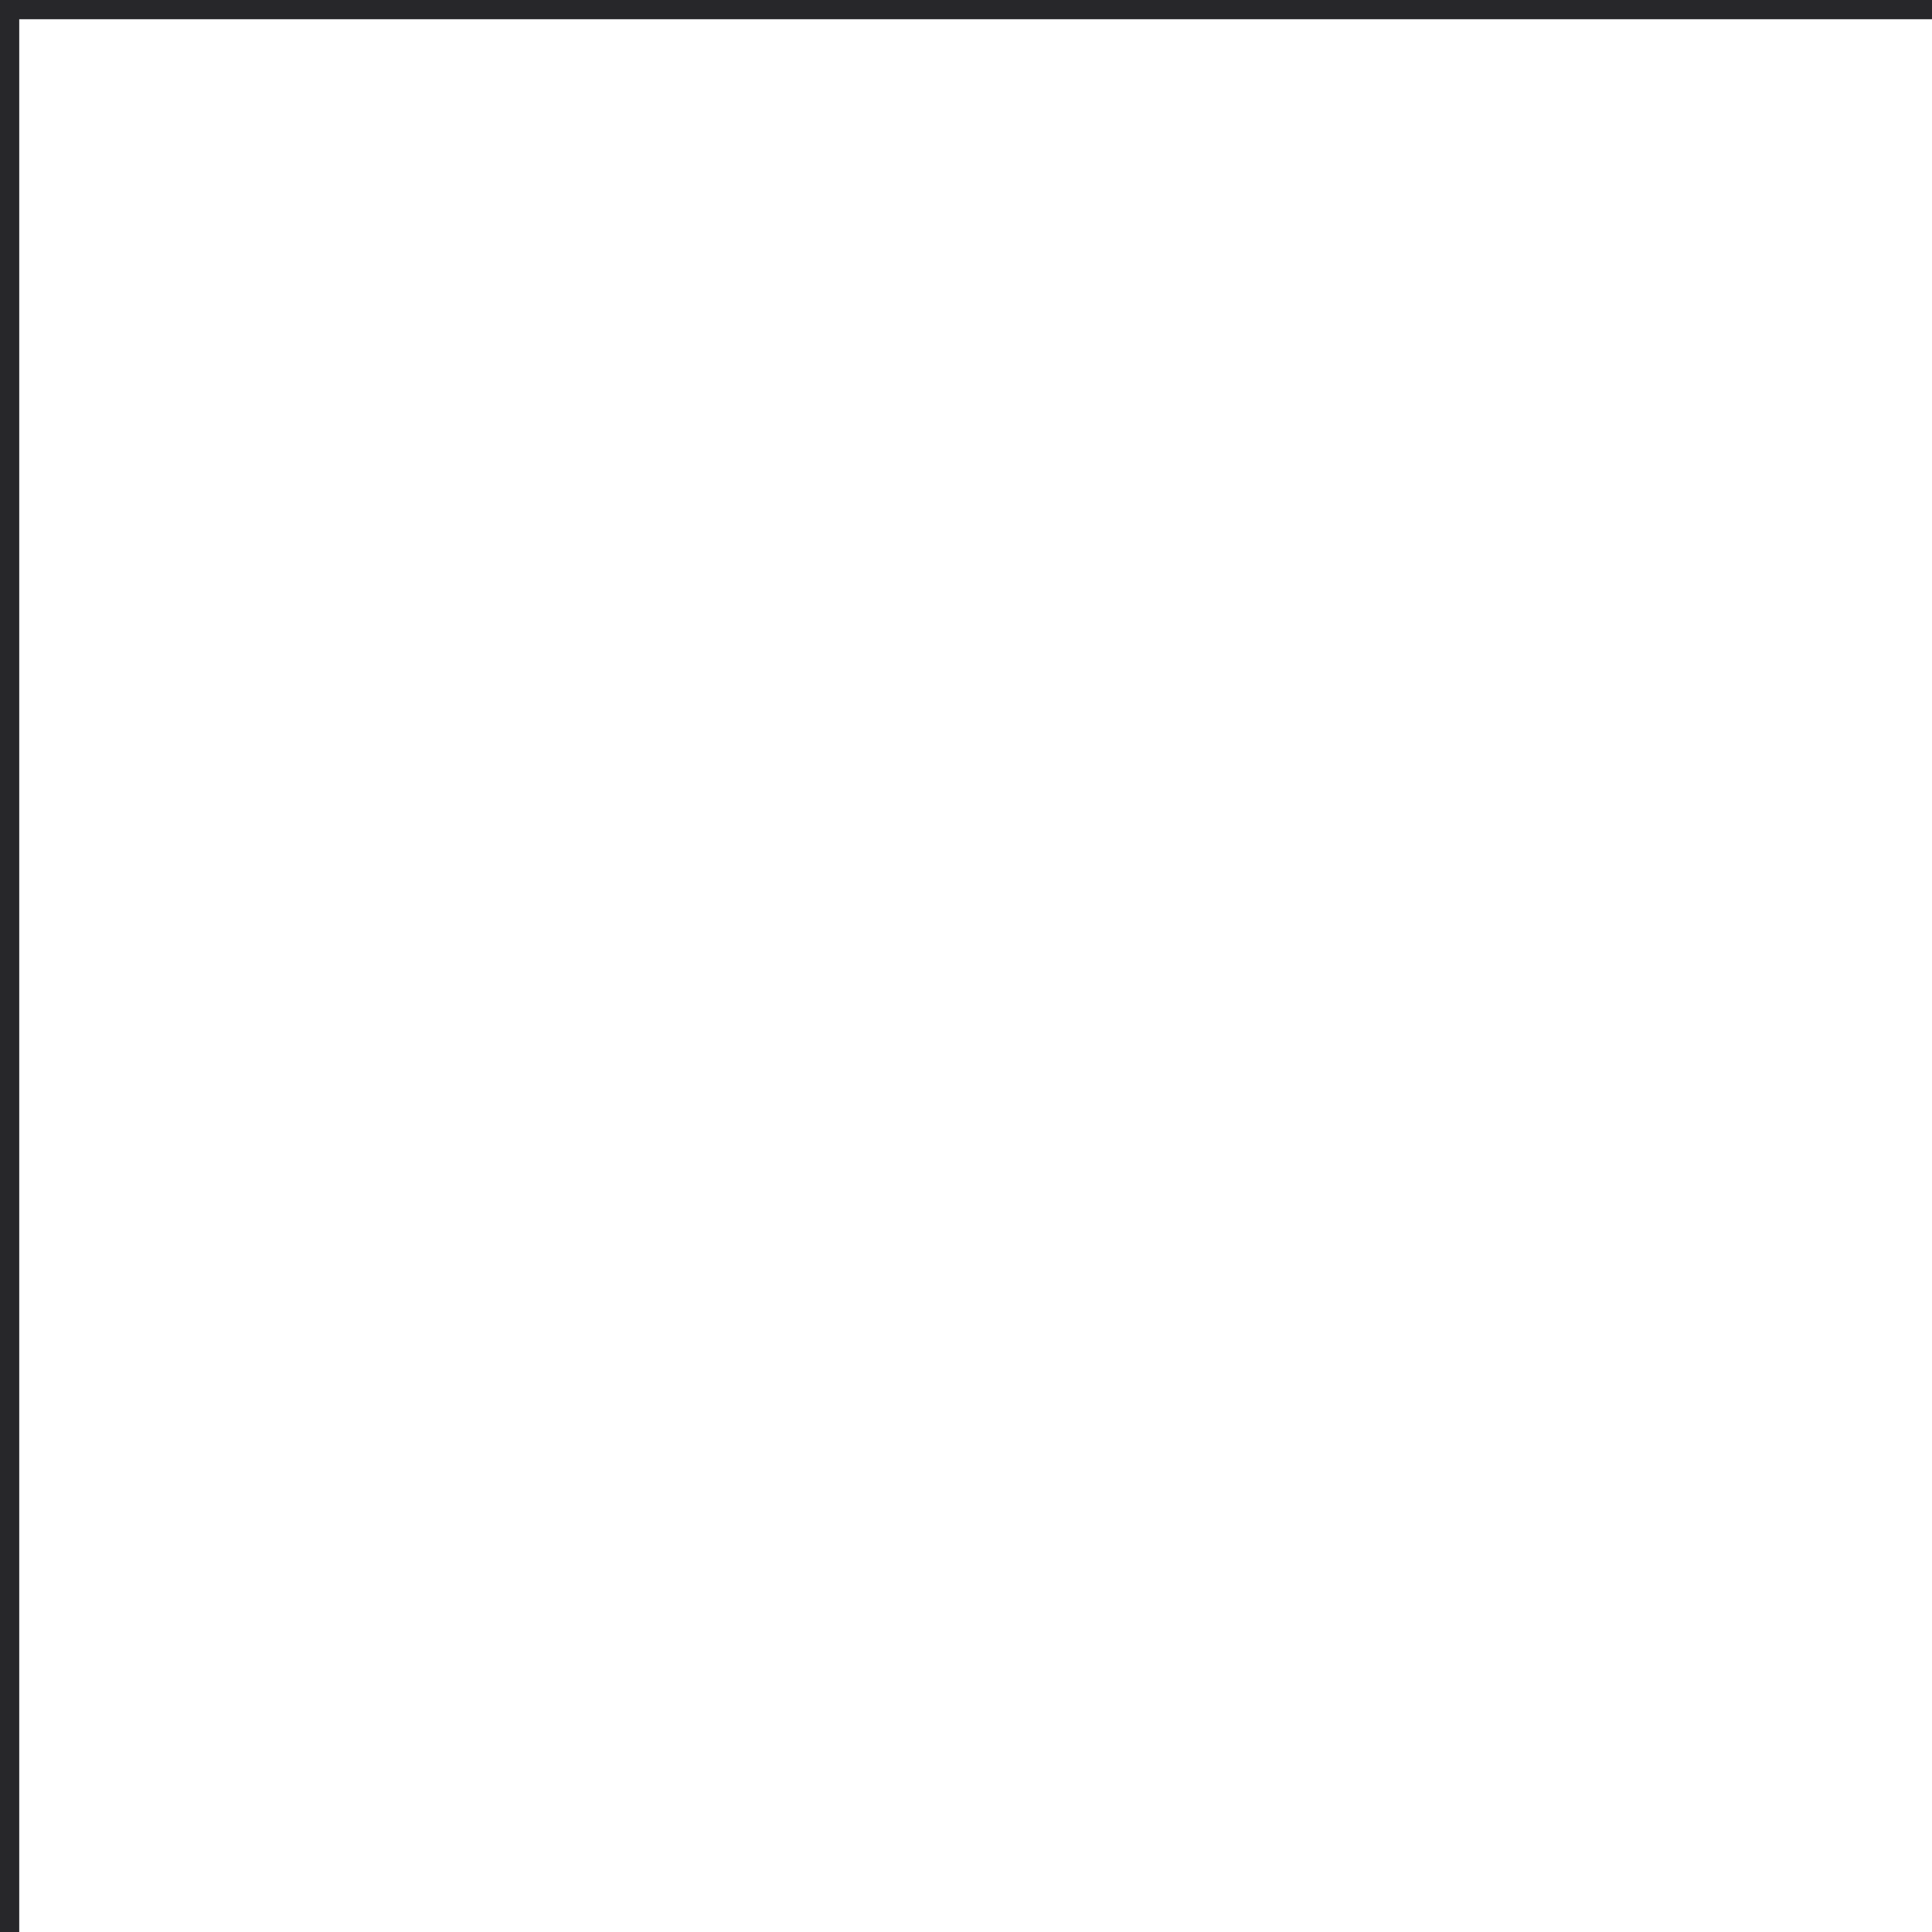
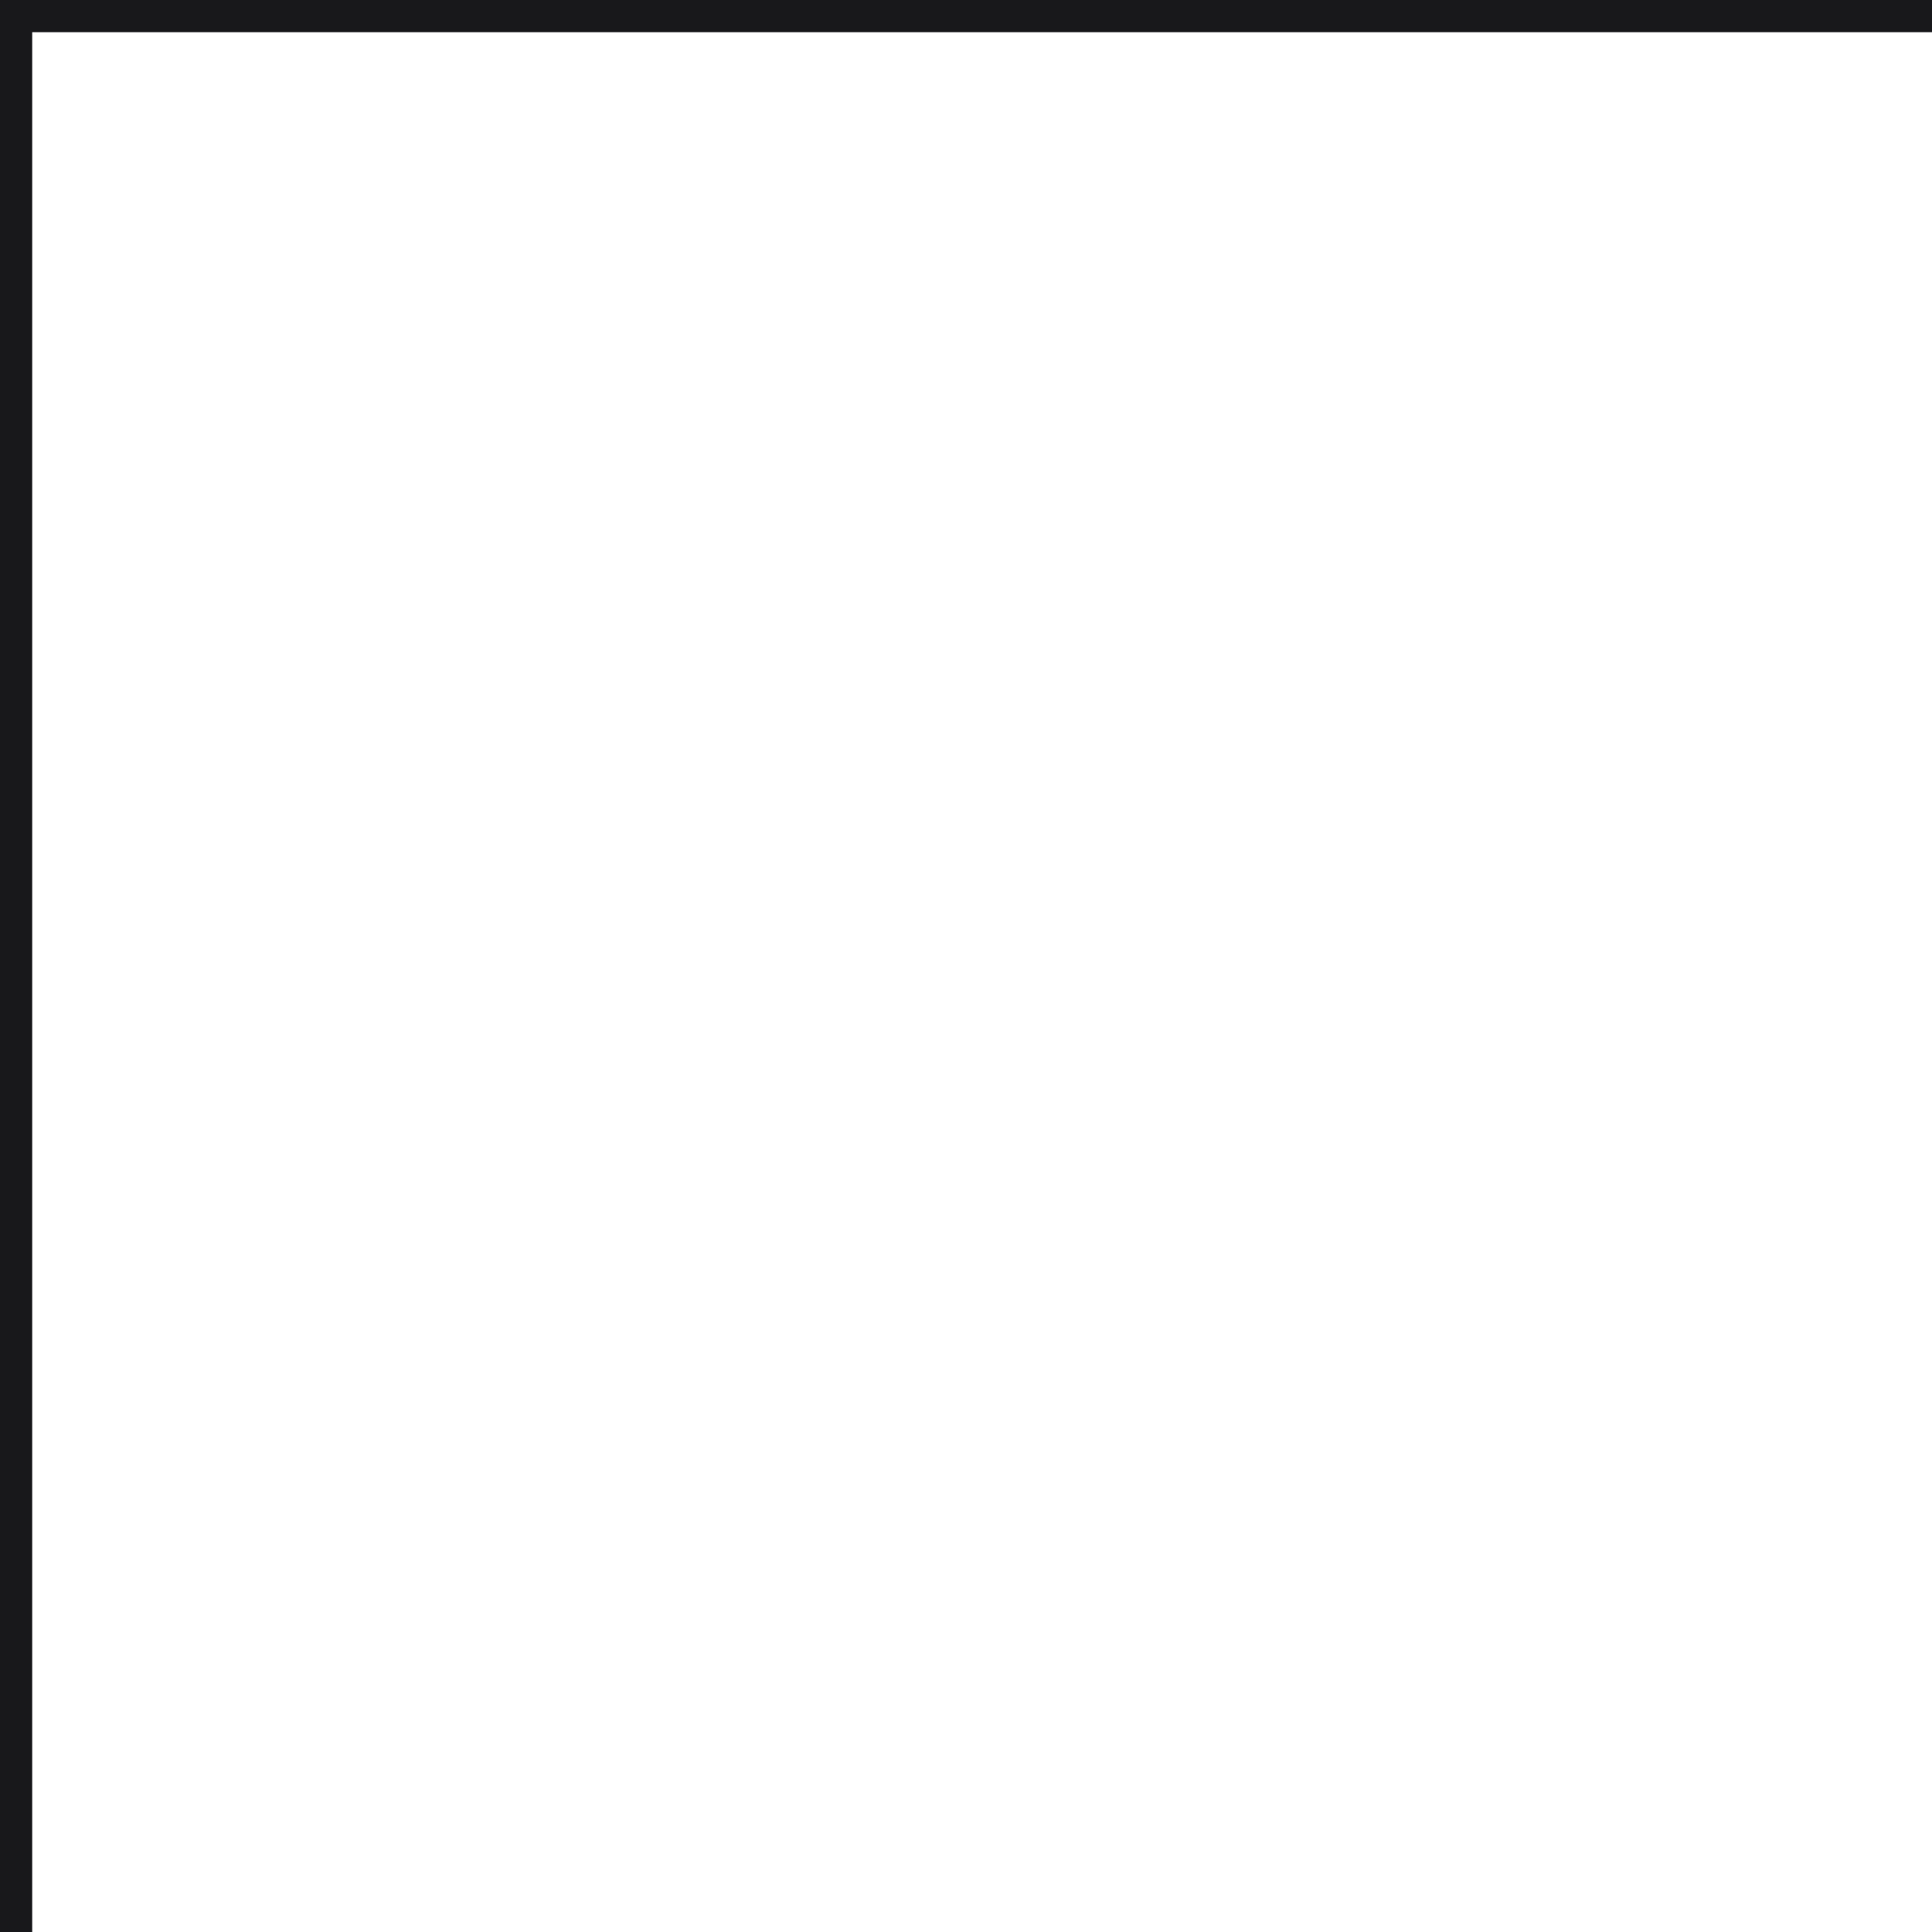
- <svg xmlns="http://www.w3.org/2000/svg" id="Layer_1" data-name="Layer 1" viewBox="0 0 100.5 100.5">
+ <svg xmlns="http://www.w3.org/2000/svg" id="Layer_1" data-name="Layer 1" viewBox="0 0 30 30">
  <defs>
    <style>
      .cls-1 {
        fill: none;
-         stroke: #27272a;
-         stroke-miterlimit: 10;
+         stroke: #18181b;
+         stroke-width: 1px;
      }
    </style>
  </defs>
-   <polyline class="cls-1" points=".5 100.5 .5 .5 100.5 .5" />
+   <polyline class="cls-1" points="0 30 0 0 30 0" />
</svg>
